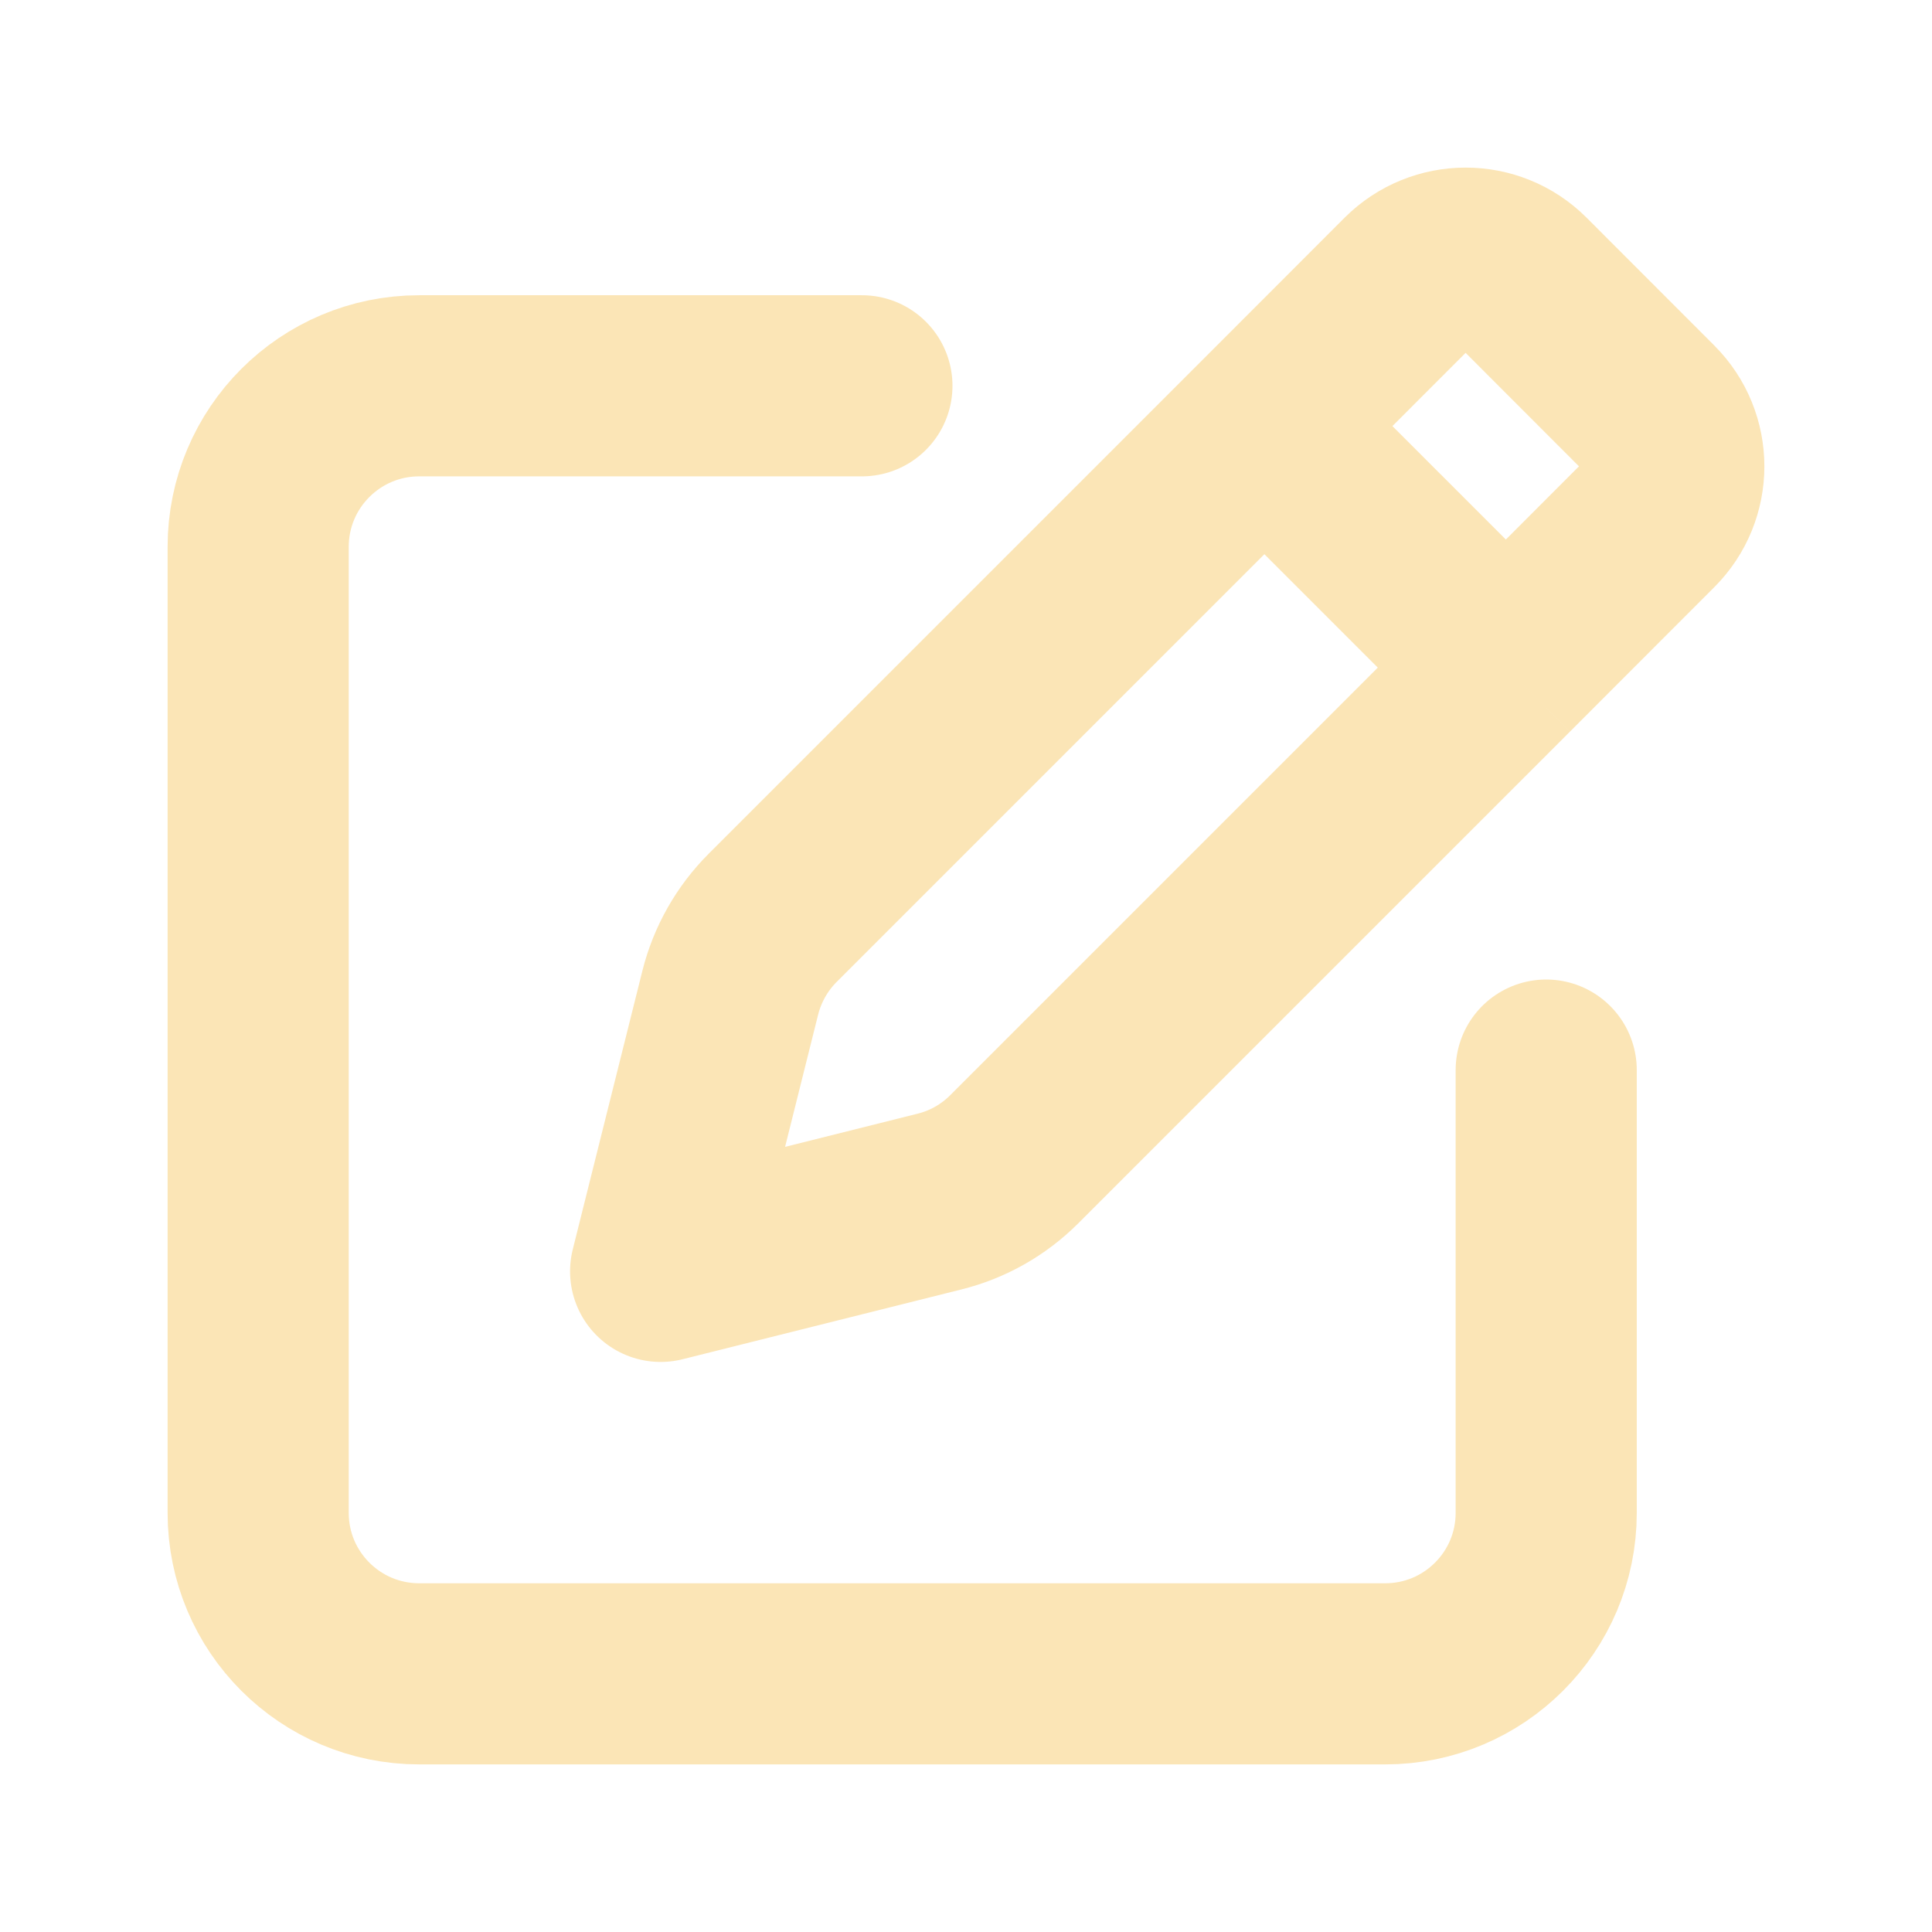
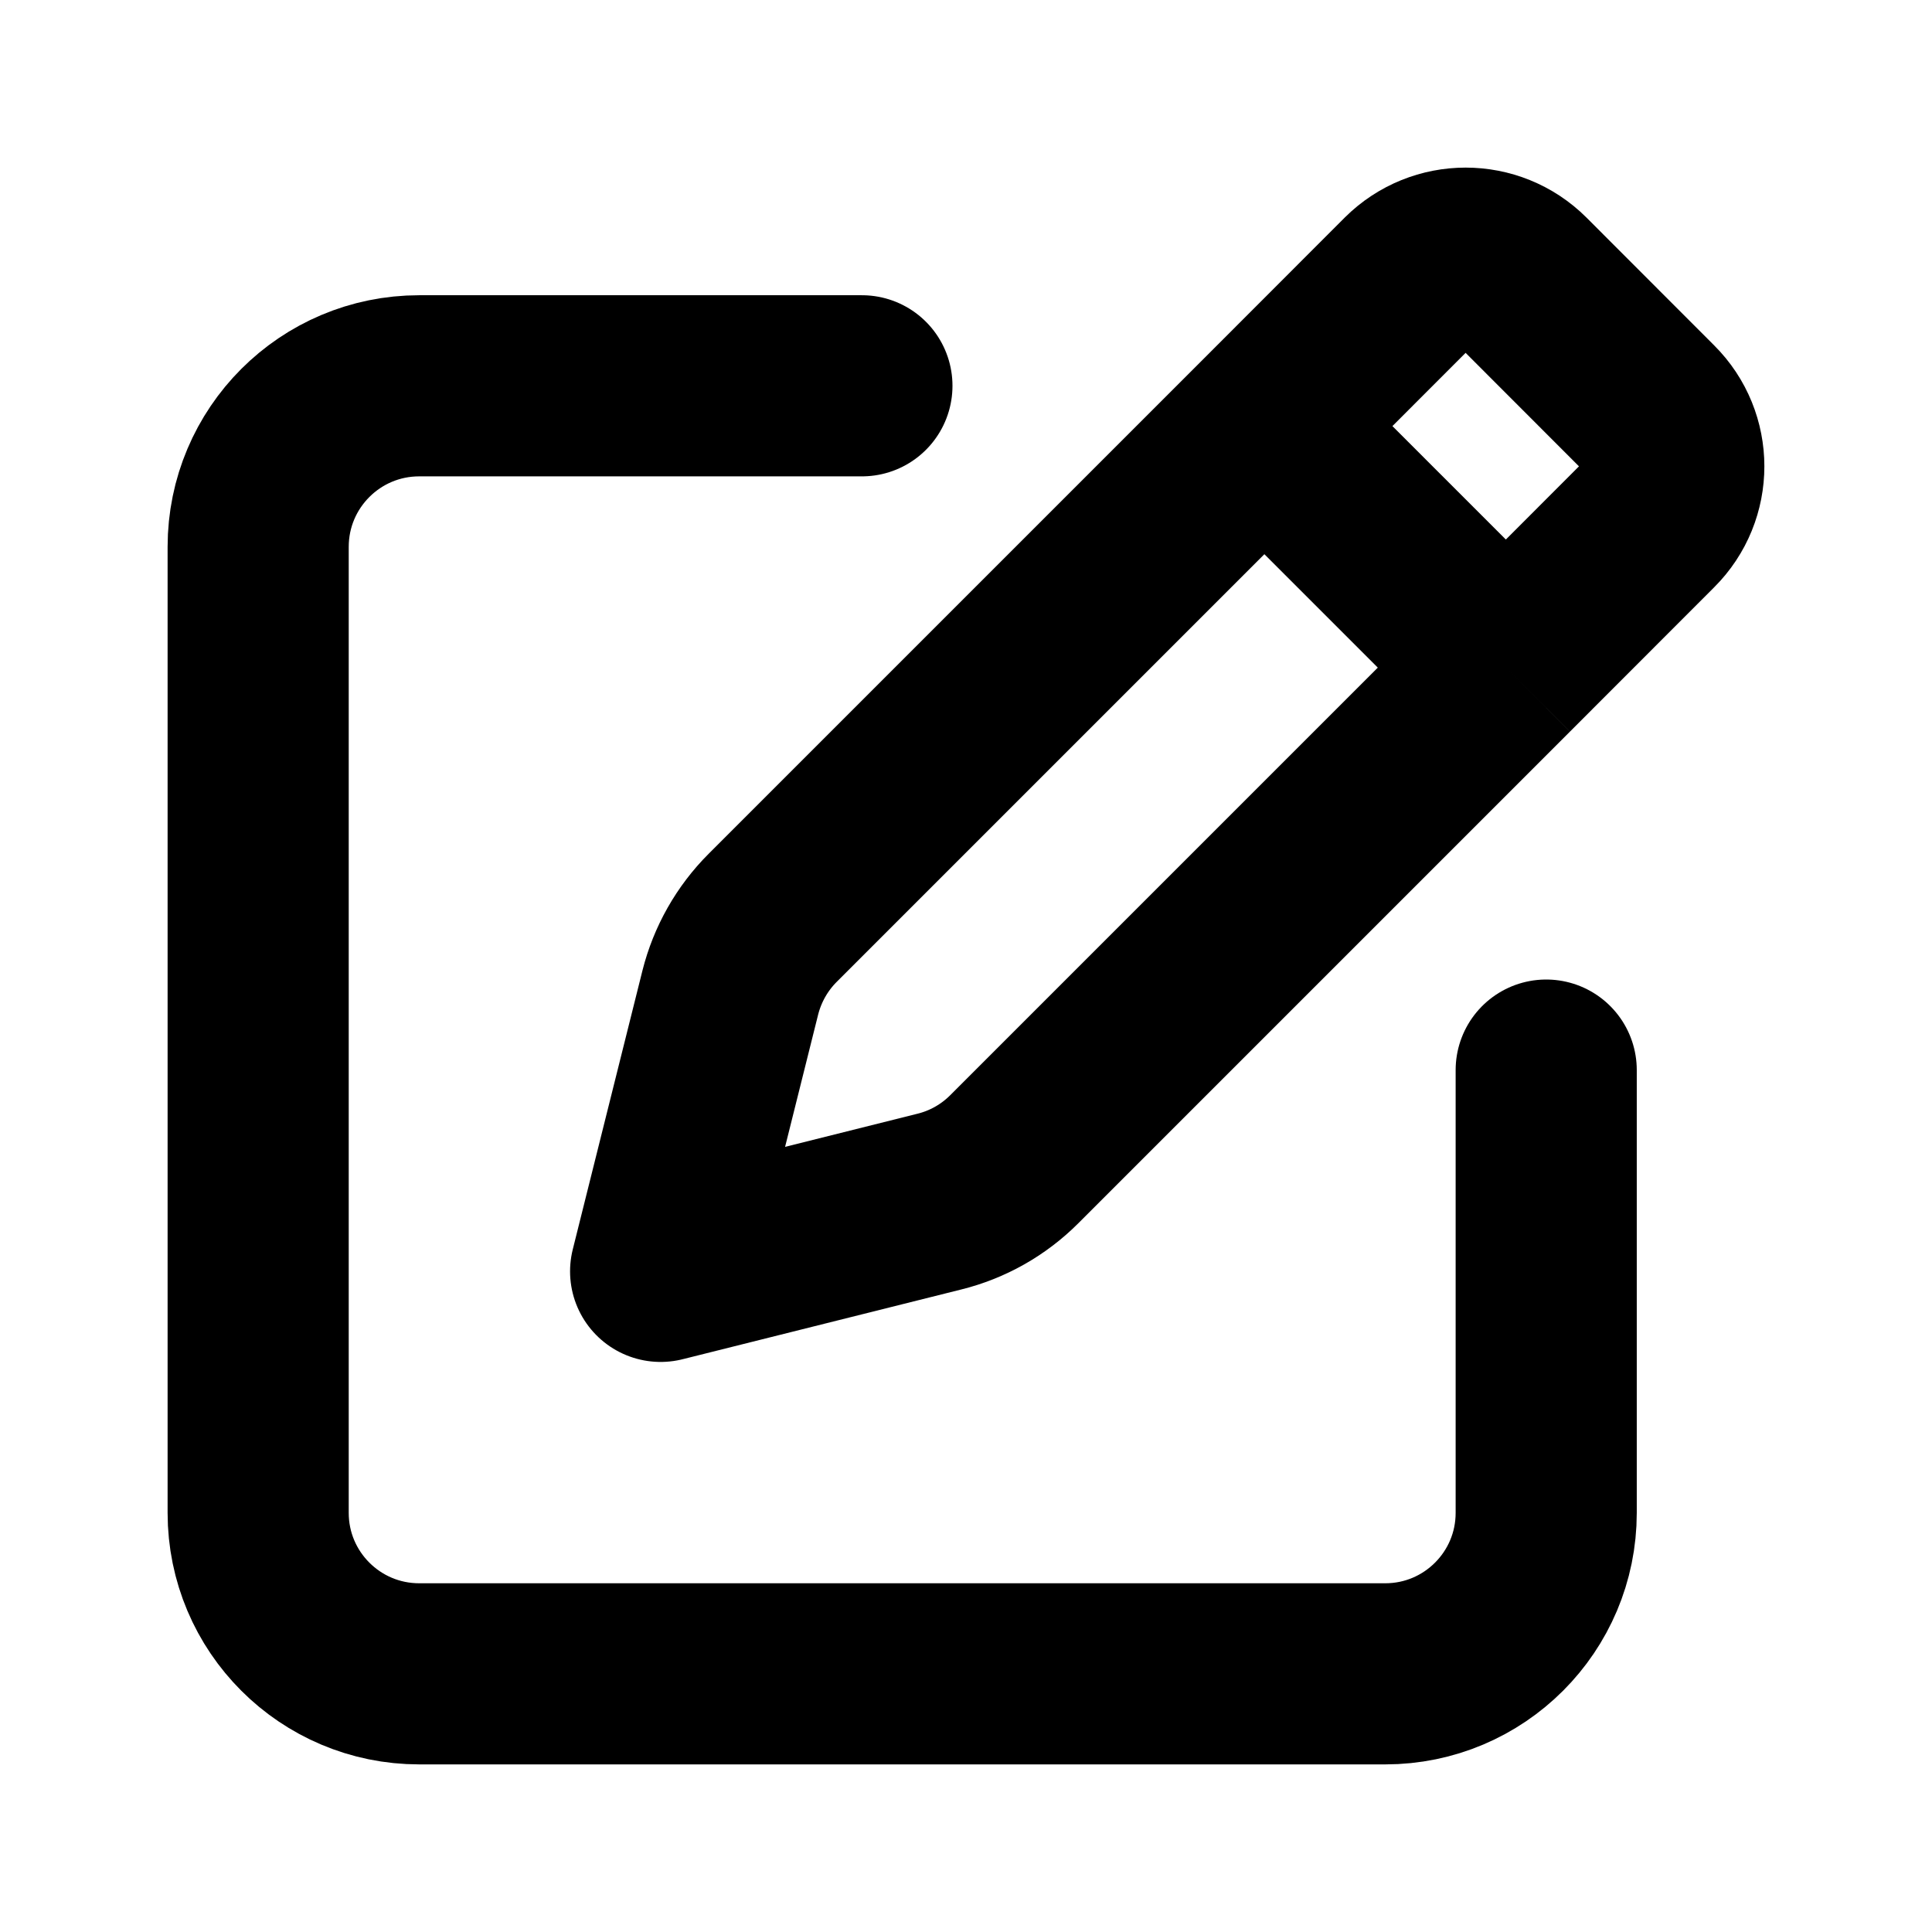
<svg xmlns="http://www.w3.org/2000/svg" width="16" height="16" viewBox="0 0 16 16" fill="none">
-   <path d="M10.471 3.529L11.666 2.333C11.927 2.073 12.349 2.073 12.609 2.333L13.666 3.391C13.927 3.651 13.927 4.073 13.666 4.333L12.471 5.529M10.471 3.529L6.399 7.601C6.228 7.772 6.107 7.986 6.048 8.22L5.471 10.529L7.78 9.951C8.014 9.893 8.228 9.772 8.399 9.601L12.471 5.529M10.471 3.529L12.471 5.529" stroke="#FBE5B6" stroke-width="1.5" stroke-linejoin="round" />
-   <path d="M7.138 3.195H3.472C2.735 3.195 2.138 3.792 2.138 4.529V12.529C2.138 13.265 2.735 13.862 3.472 13.862H11.472C12.208 13.862 12.805 13.265 12.805 12.529V8.862" stroke="#FBE5B6" stroke-width="1.5" stroke-linecap="round" stroke-linejoin="round" />
+   <path d="M10.471 3.529L11.666 2.333C11.927 2.073 12.349 2.073 12.609 2.333L13.666 3.391C13.927 3.651 13.927 4.073 13.666 4.333L12.471 5.529M10.471 3.529L6.399 7.601C6.228 7.772 6.107 7.986 6.048 8.22L5.471 10.529L7.78 9.951C8.014 9.893 8.228 9.772 8.399 9.601L12.471 5.529M10.471 3.529L12.471 5.529" stroke="currentColor" stroke-width="1.5" stroke-linejoin="round" />
+   <path d="M7.138 3.195H3.472C2.735 3.195 2.138 3.792 2.138 4.529V12.529C2.138 13.265 2.735 13.862 3.472 13.862H11.472C12.208 13.862 12.805 13.265 12.805 12.529V8.862" stroke="currentColor" stroke-width="1.5" stroke-linecap="round" stroke-linejoin="round" />
</svg>
